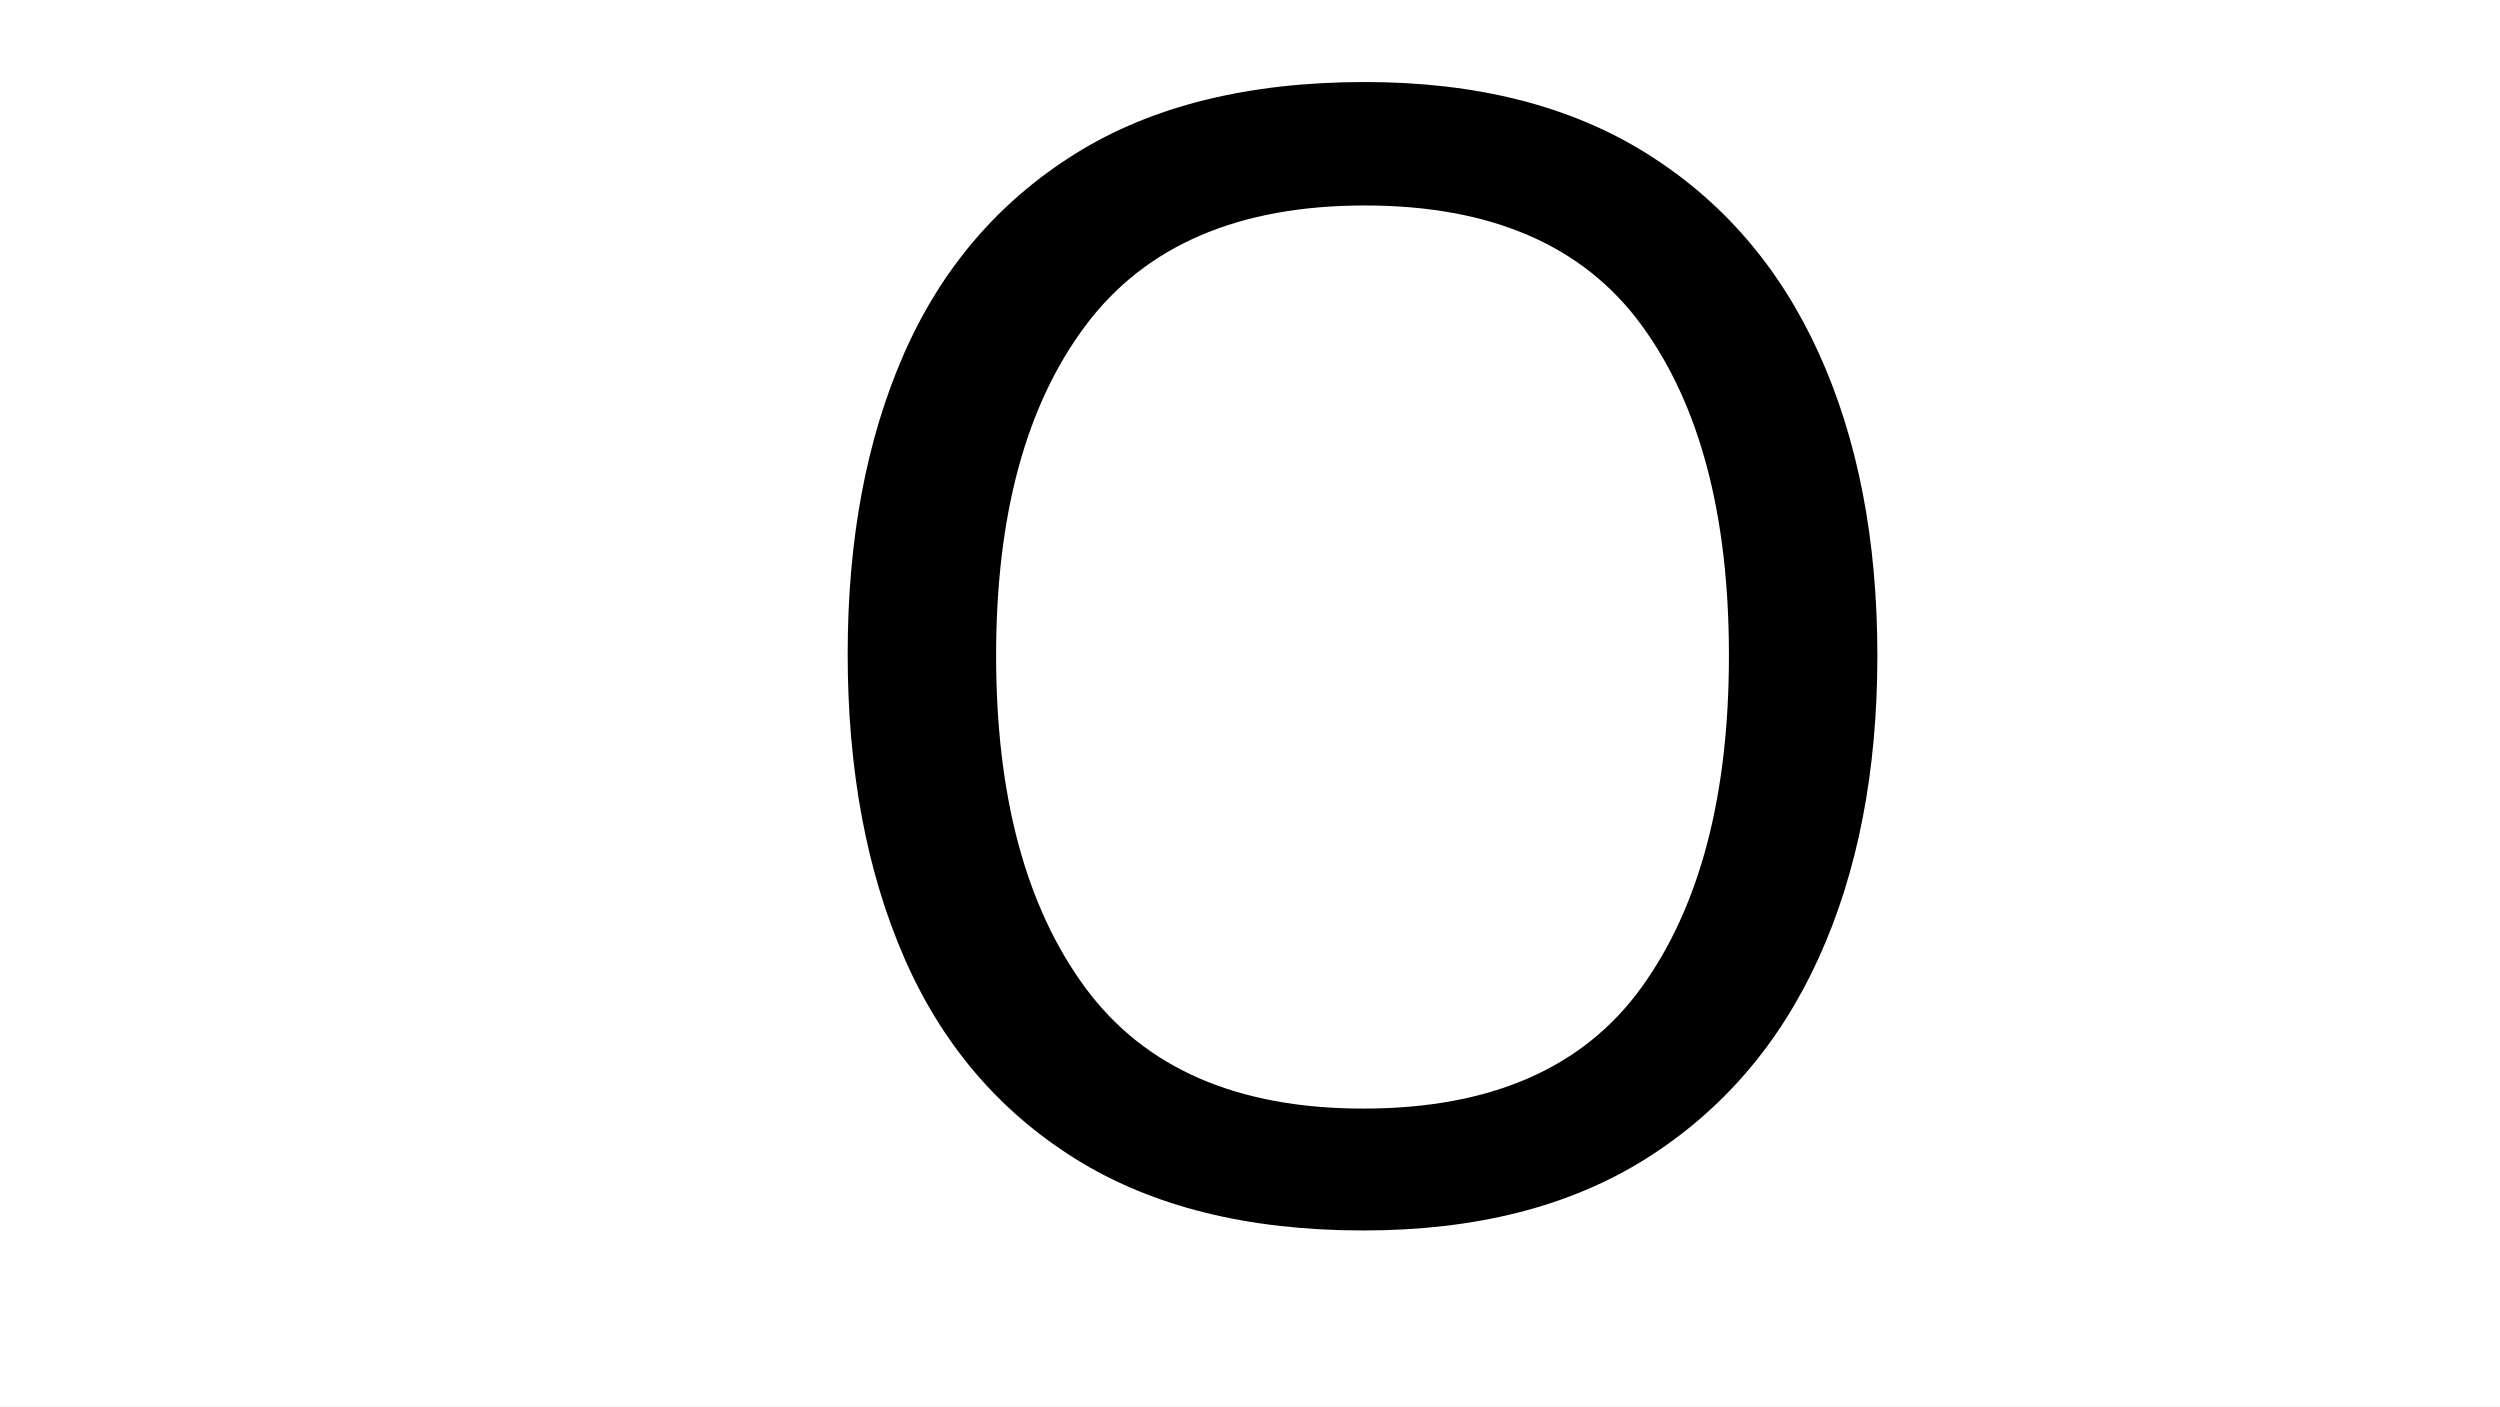
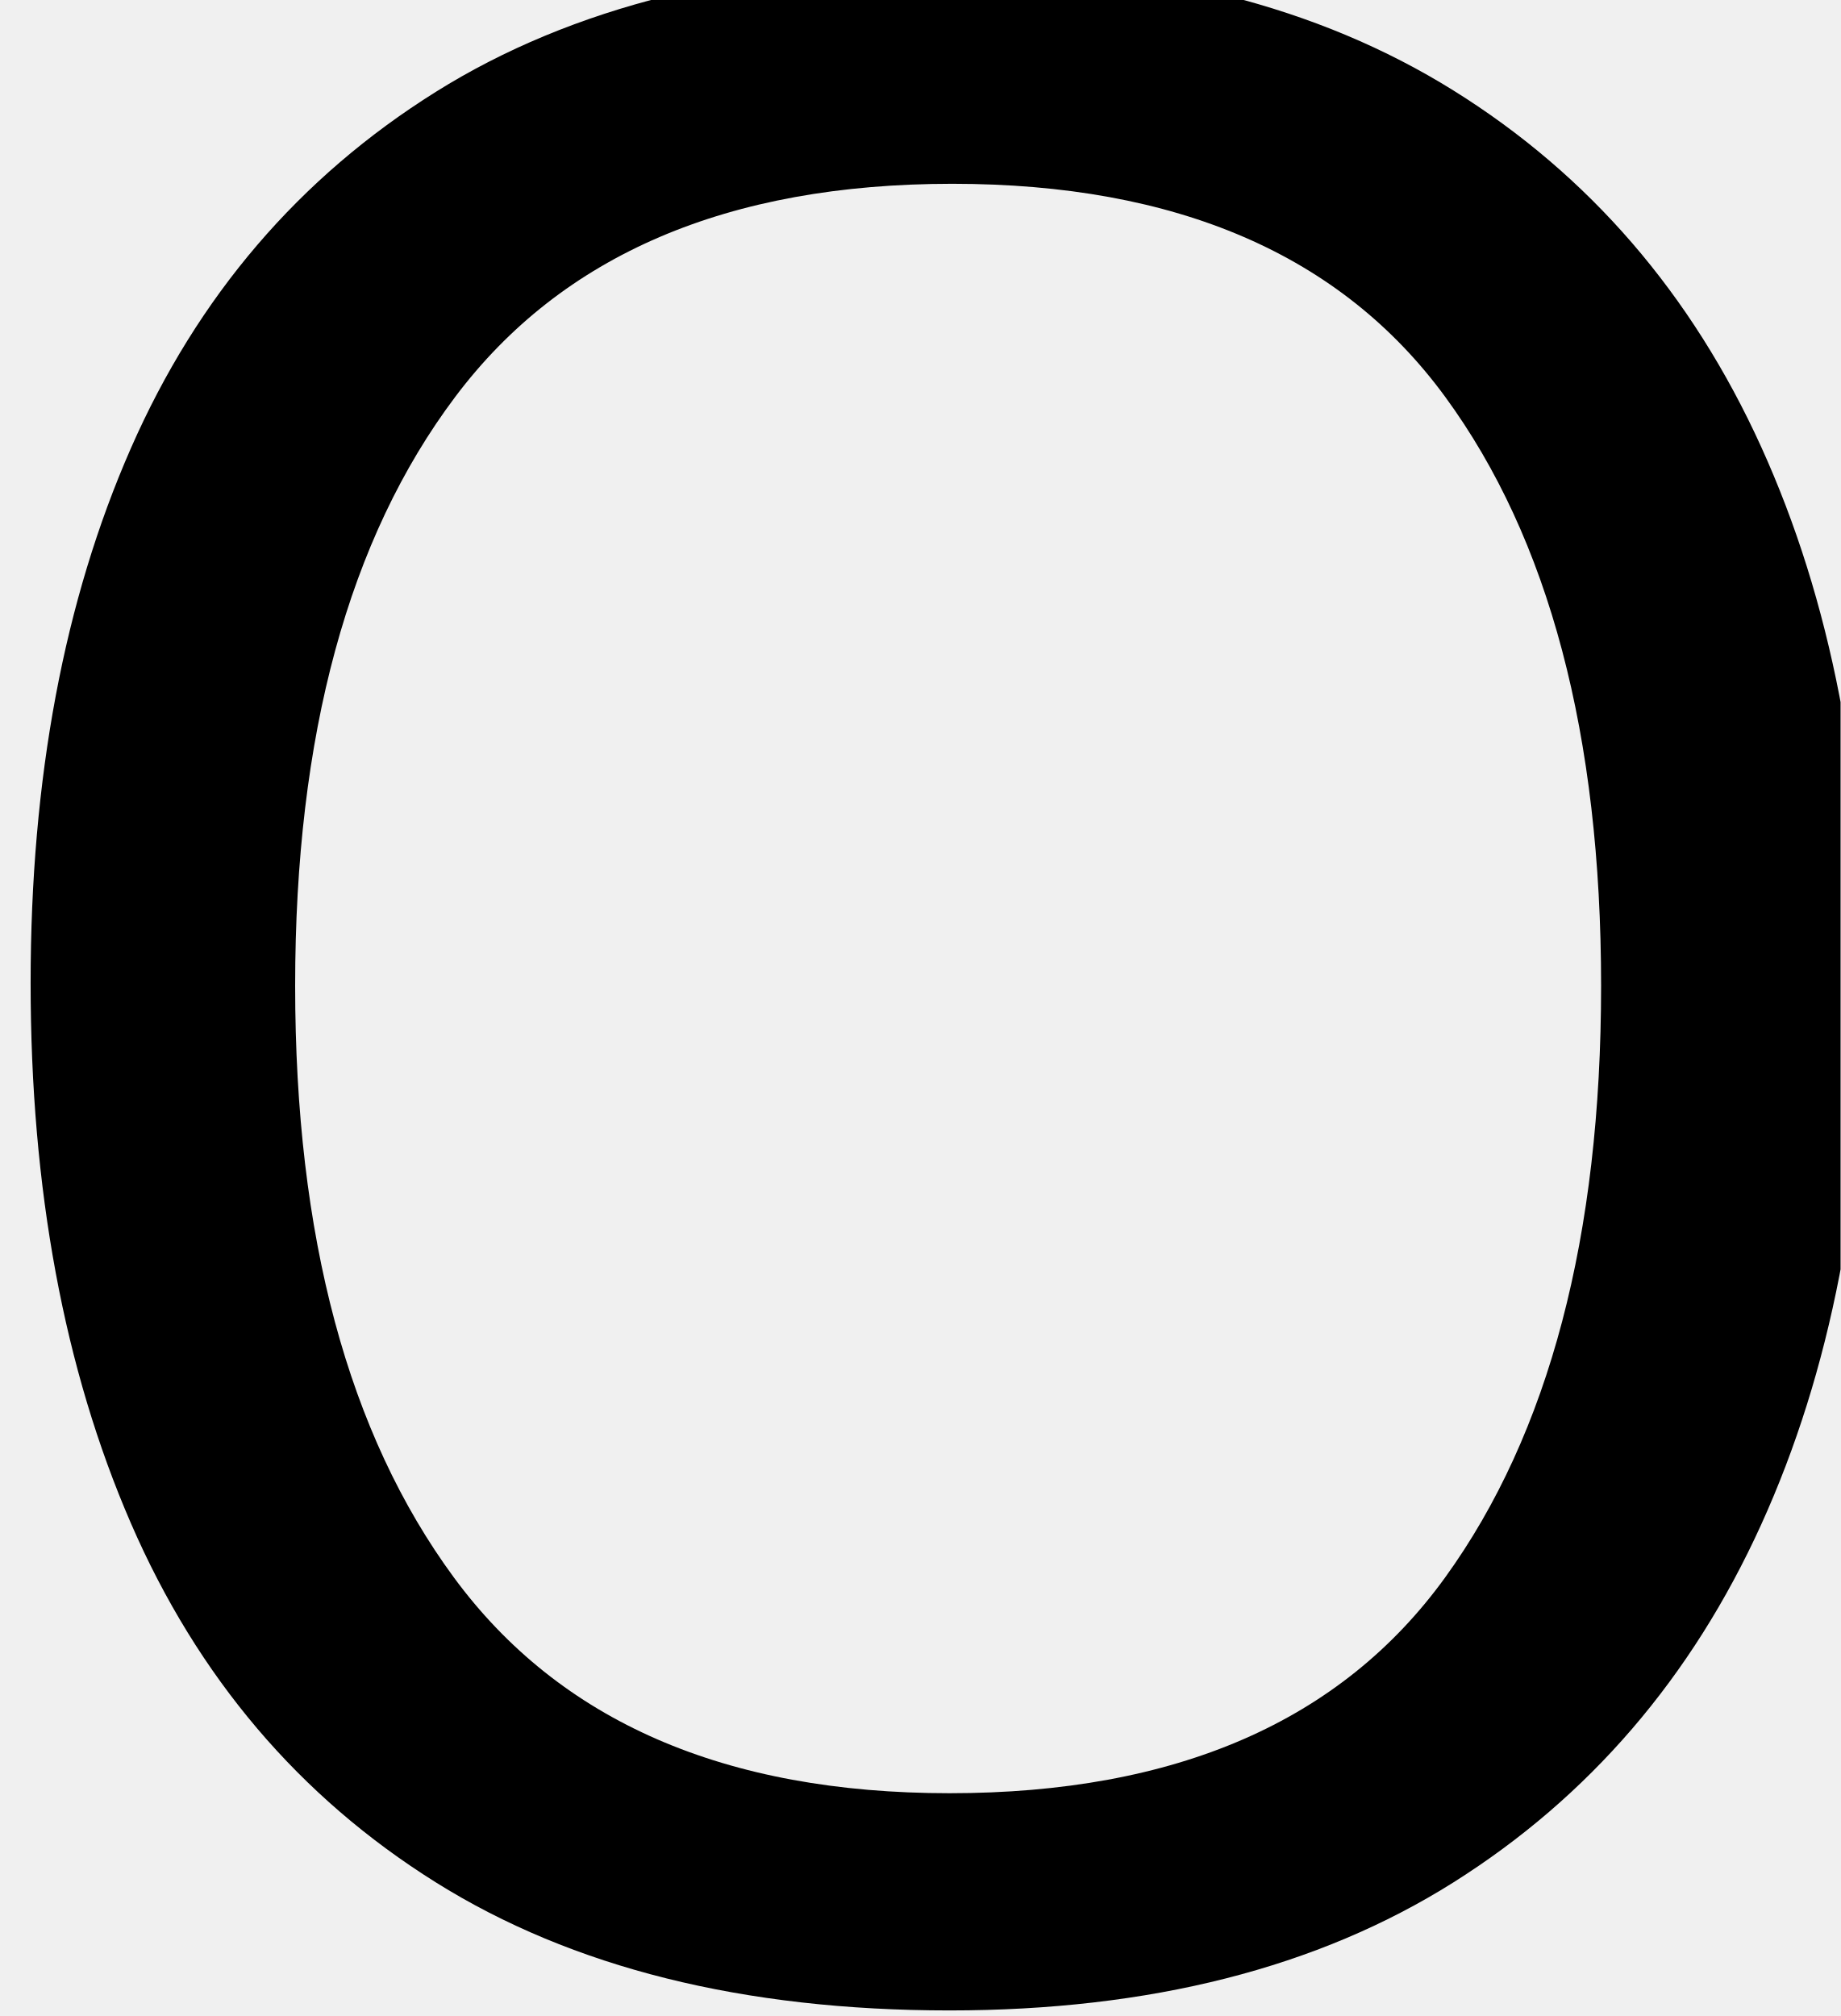
- <svg xmlns="http://www.w3.org/2000/svg" width="1280" height="720" overflow="hidden">
-   <defs>
+ <svg xmlns="http://www.w3.org/2000/svg" width="528.8" height="579.2" overflow="hidden" version="1.1" id="svg16007">
+   <defs id="defs16001">
    <clipPath id="clip0">
-       <rect x="0" y="0" width="1280" height="720" />
+       <rect x="0" y="0" width="1280" height="720" id="rect15998" />
    </clipPath>
  </defs>
-   <g clip-path="url(#clip0)">
-     <rect x="0" y="0" width="1280" height="720" fill="#FFFFFF" />
-     <text font-family="ABeeZee,ABeeZee_MSFontService,sans-serif" font-weight="400" font-size="800" transform="translate(385.213 622)">O</text>
+   <g clip-path="url(#clip0)" id="g16005" transform="translate(-425.213,-52.4)">
+     <text font-family="ABeeZee, ABeeZee_MSFontService, sans-serif" font-weight="400" font-size="800px" transform="translate(385.213,622)" id="text16003">O</text>
  </g>
</svg>
